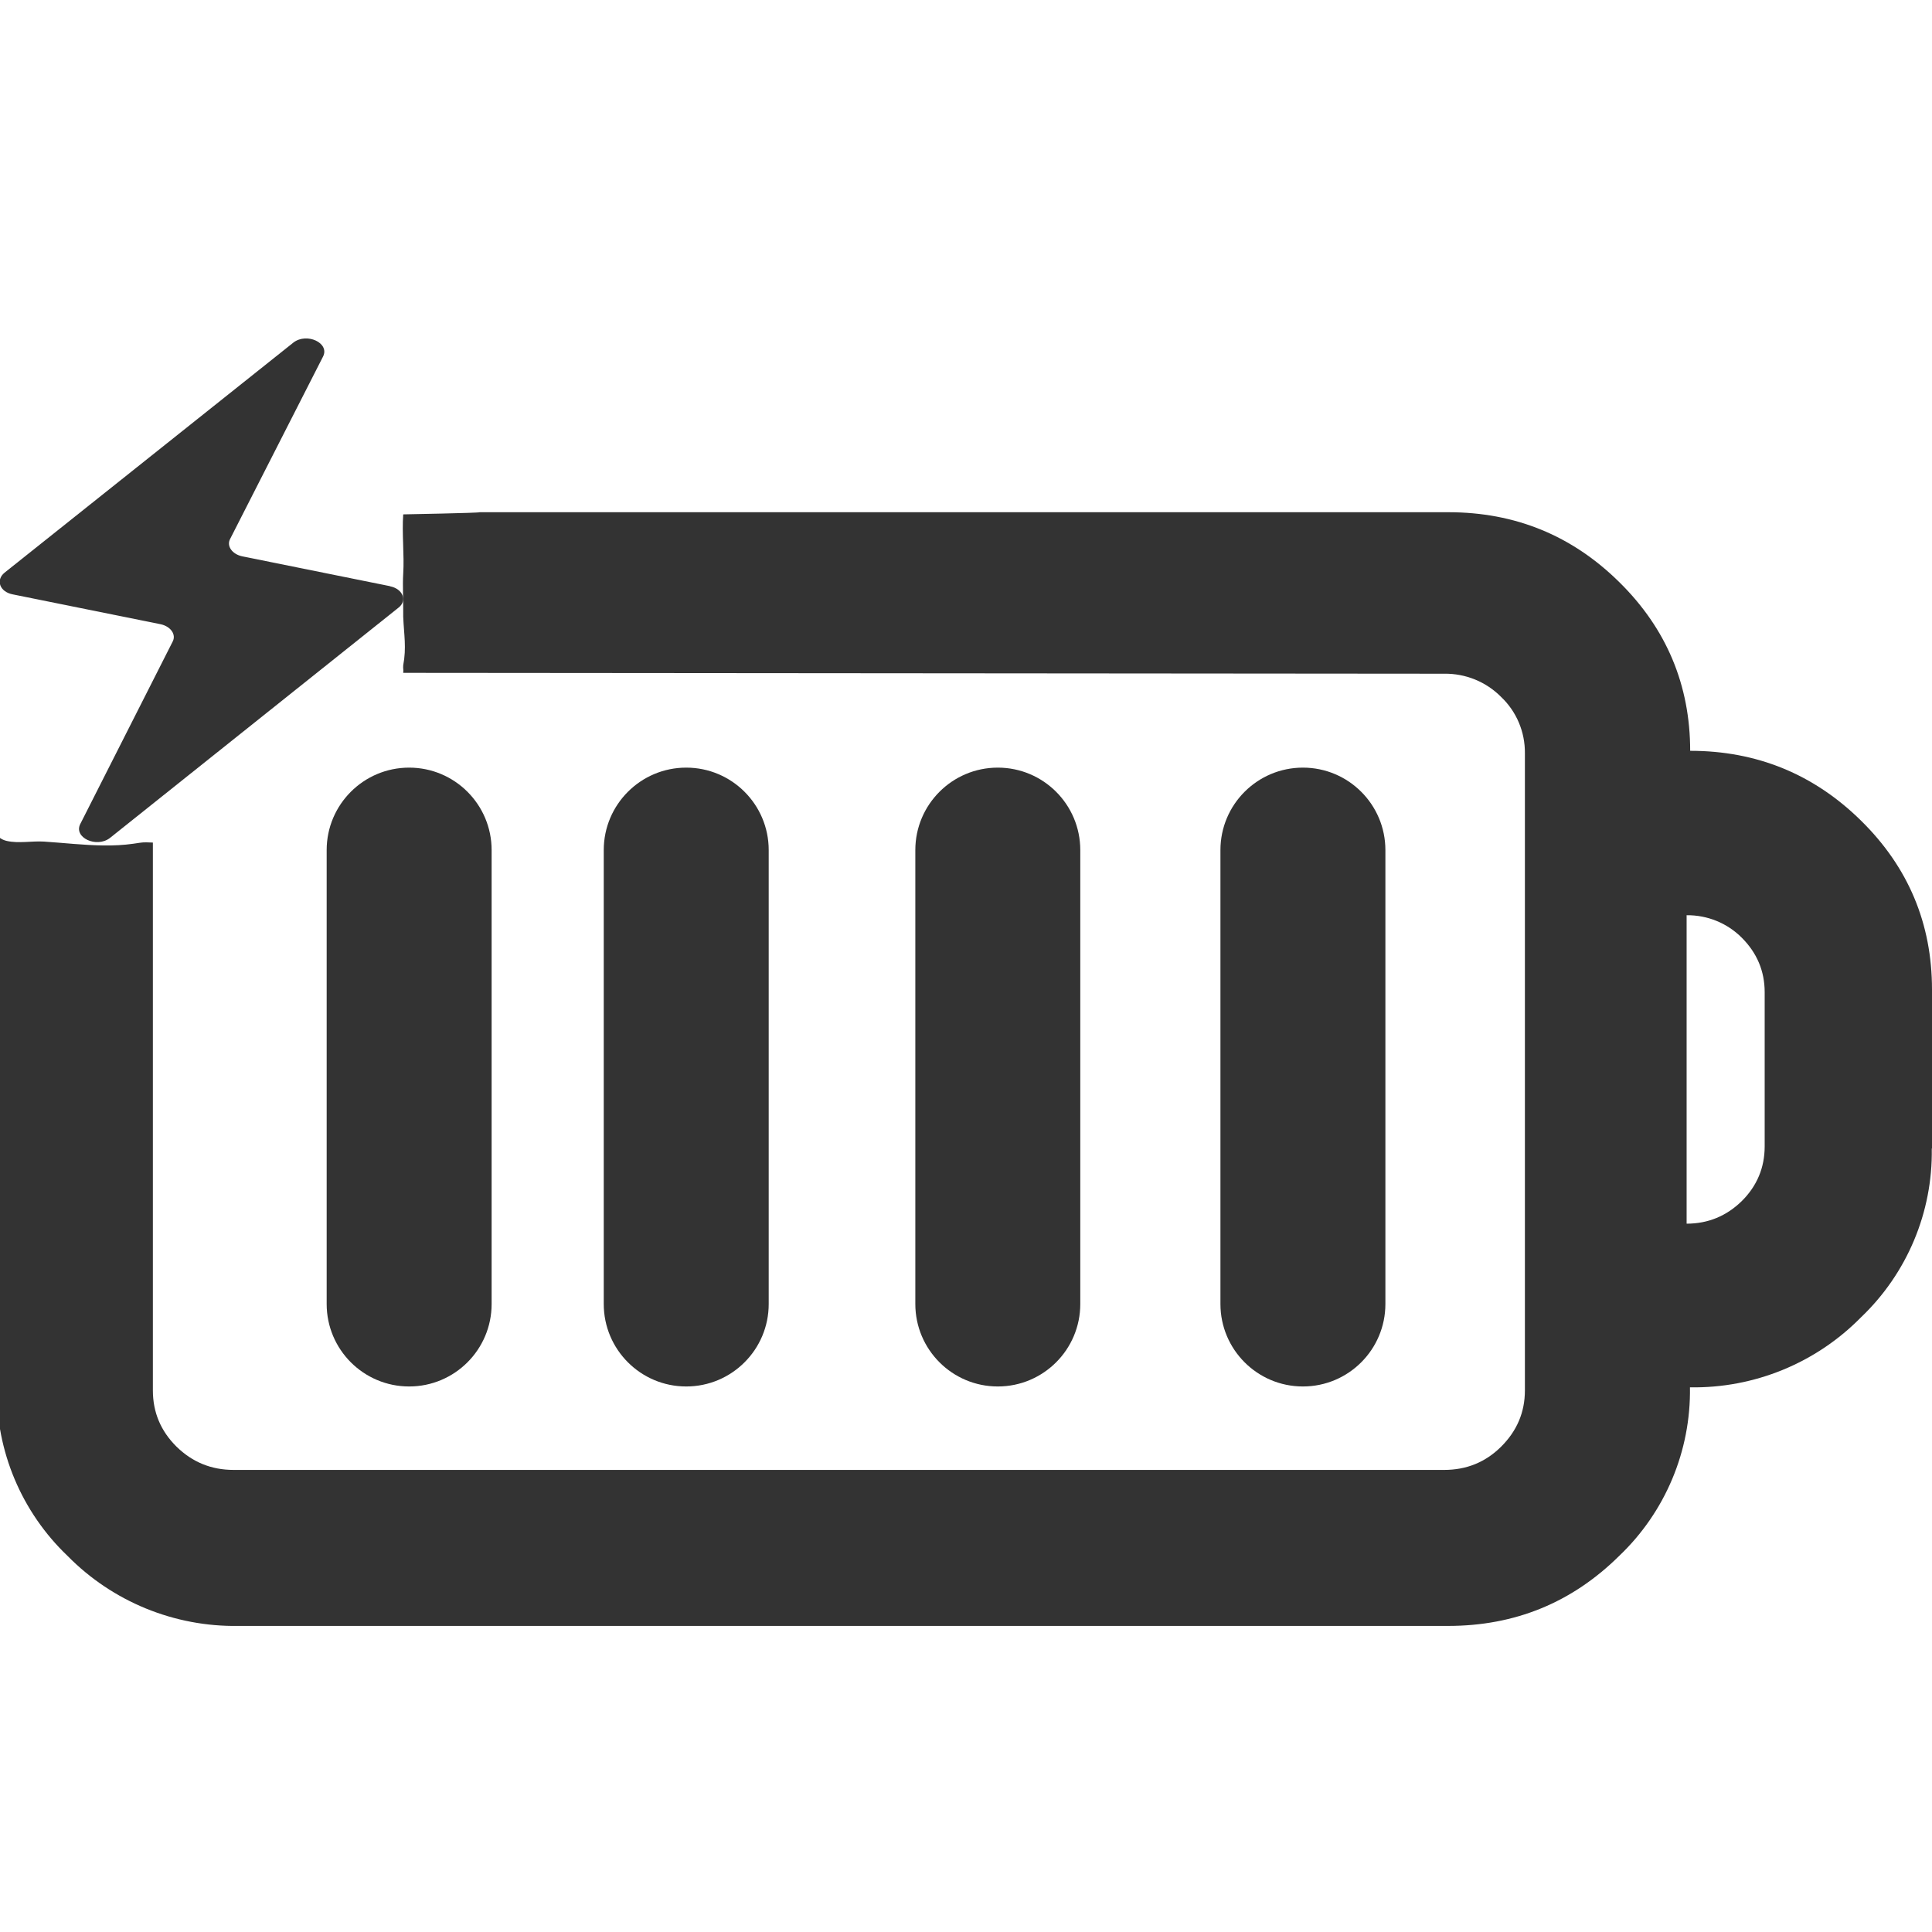
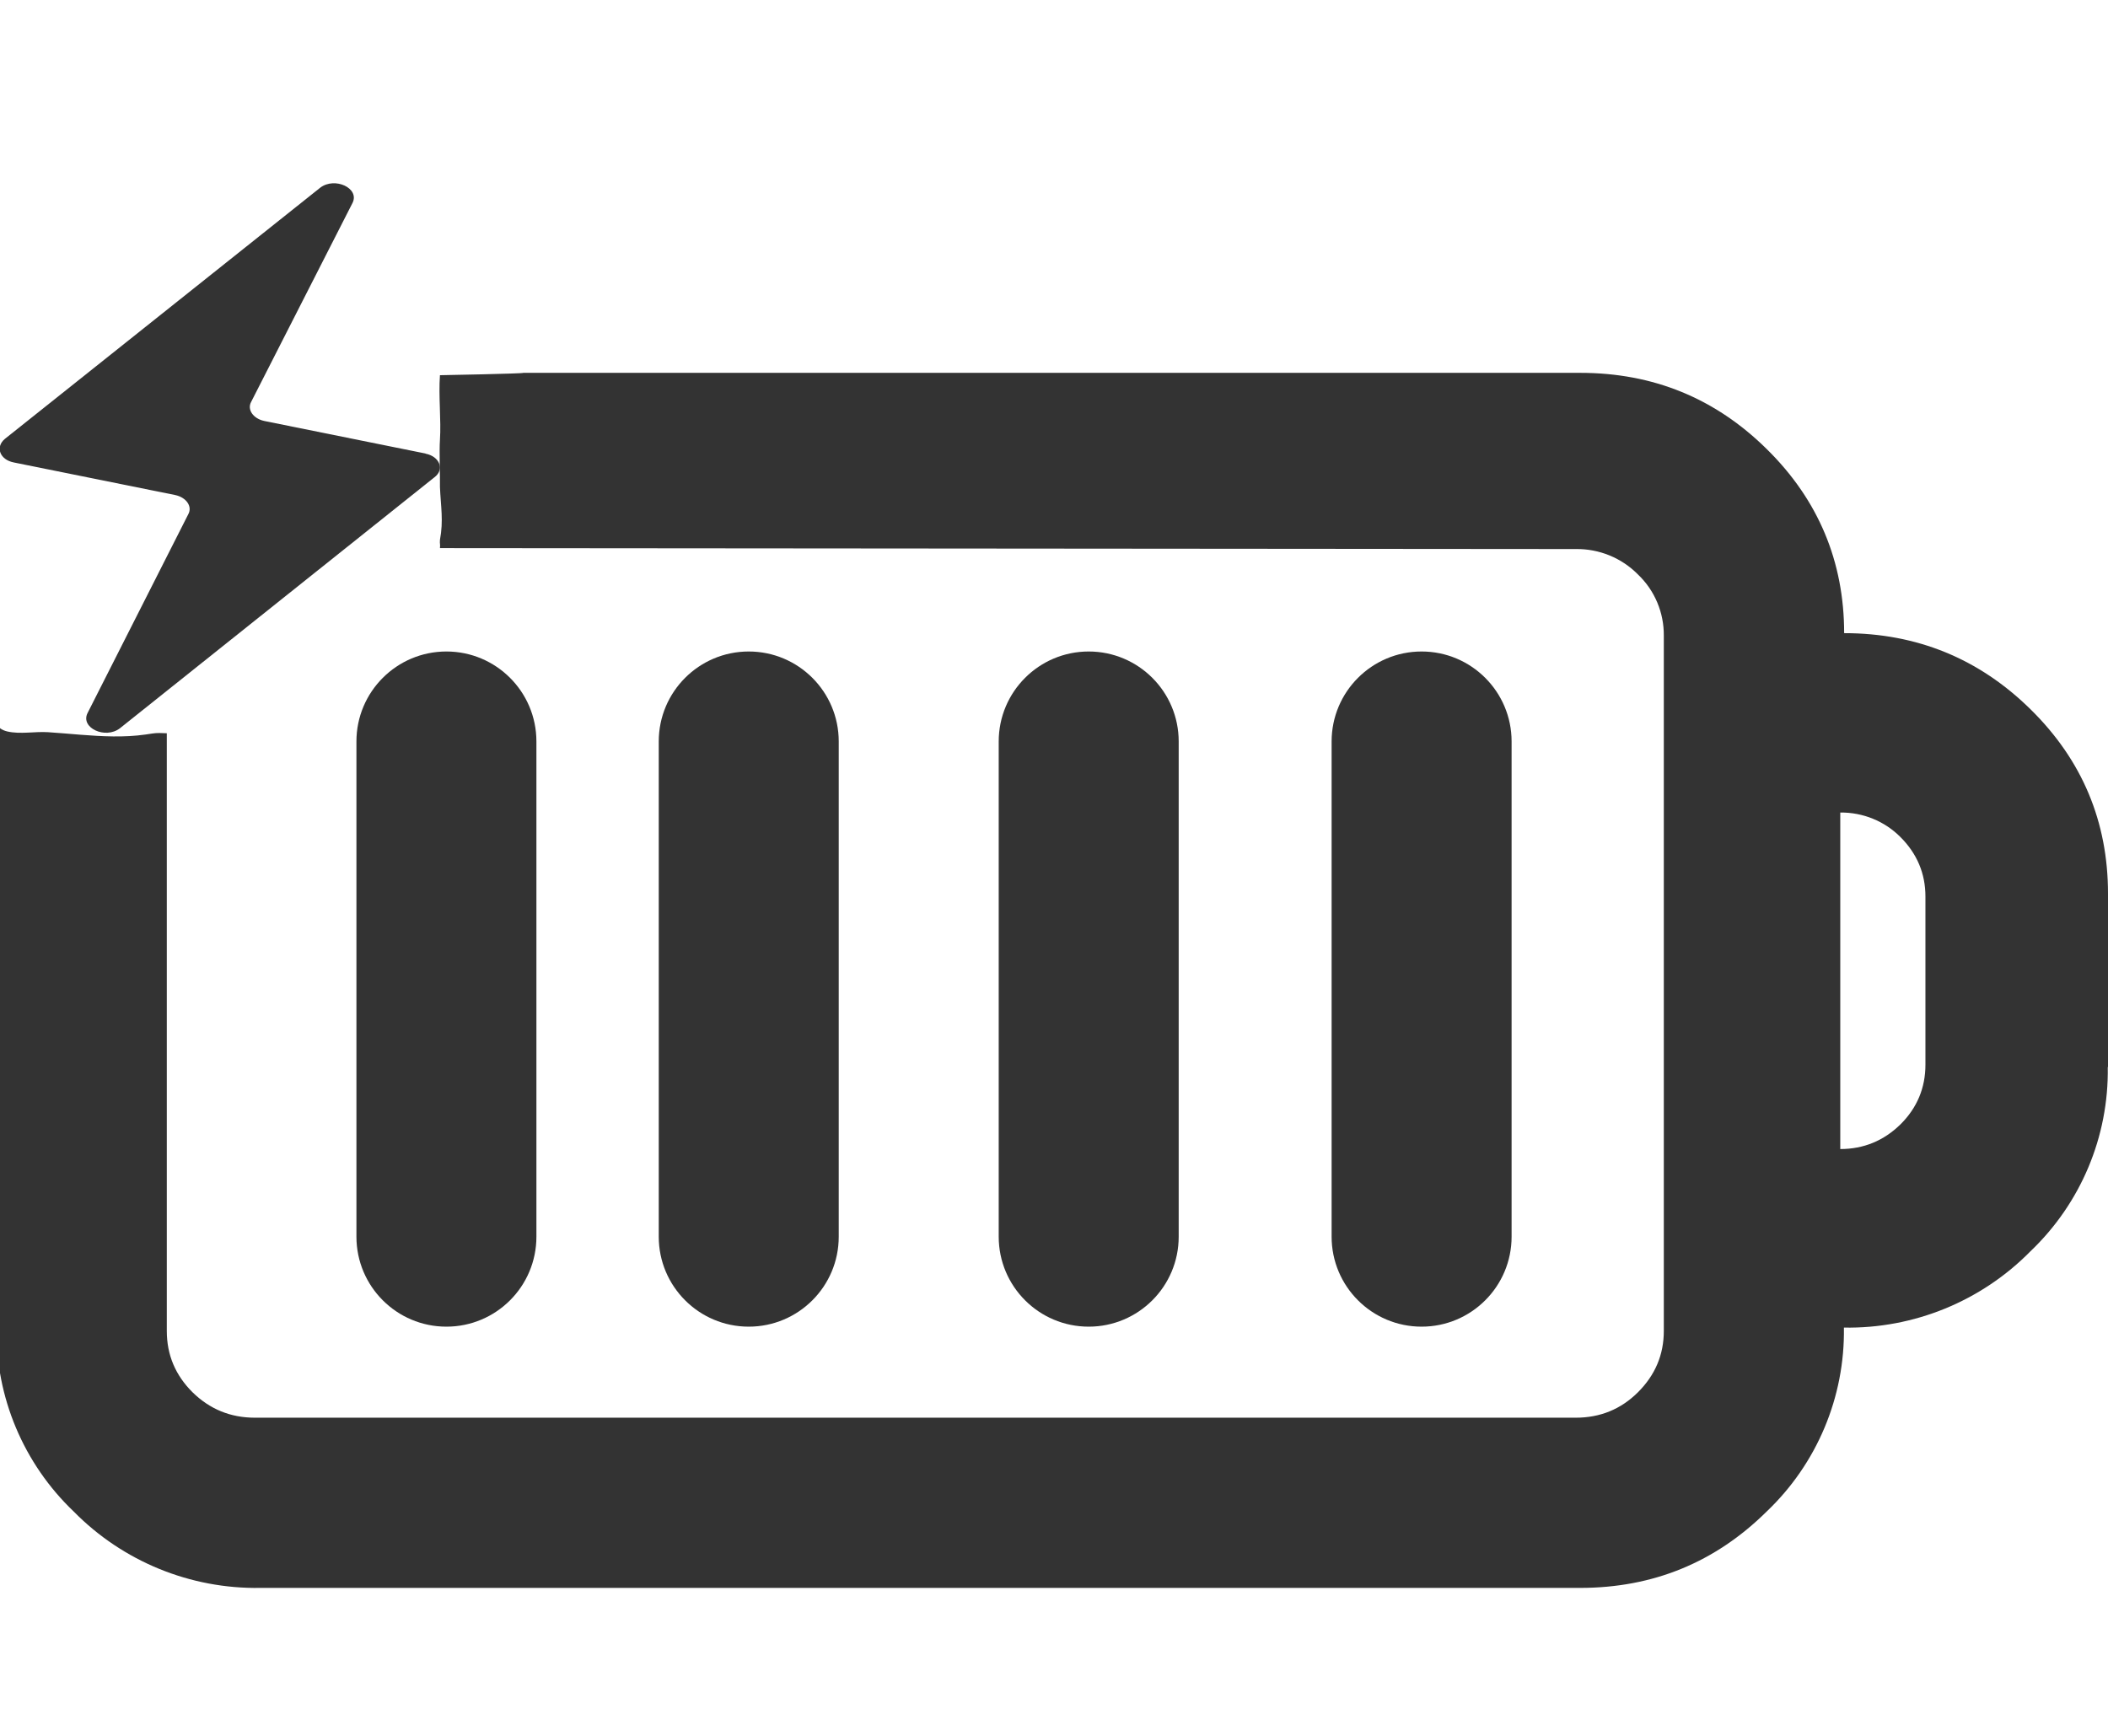
- <svg xmlns="http://www.w3.org/2000/svg" id="_图层_1" data-name="图层_1" version="1.1" viewBox="0 0 1792 1224" width="35" height="35">
+ <svg xmlns="http://www.w3.org/2000/svg" id="_图层_1" data-name="图层_1" version="1.1" viewBox="0 0 1792 1224" width="17" height="14">
  <defs>
    <style>
      .st0 {
        fill: #444;
      }

      .st1 {
        fill: #333;
      }

      .st2, .st3, .st4 {
        display: none;
      }

      .st3 {
        fill: #ed333b;
      }

      .st4 {
        fill: #ff7800;
      }
    </style>
  </defs>
  <path class="st1" d="M1792,781.2v-147.4c0-61-21.9-113.4-65.7-156.5-43.8-43.2-96.8-64.9-158.6-64.9,0-60.9-22-113.4-65.7-156.4-43.8-43.3-96.7-64.9-158.6-64.9H444.9c.4.7-70.9,2-70.9,2-1.3,17.7,1.1,37.8,0,55-.7,10.4.2,29.5,0,40,.7,16.8,3.1,28.5,0,45-.3,3.8.4,3.2,0,7l965.5.8c19.9-.3,39,7.5,52.9,21.6,14.3,13.6,22.2,32.5,22,52.2v590.9c0,20.4-7.4,37.6-22,52.2-14.6,14.5-32.2,21.6-52.9,21.6H216.7c-20.7,0-38.3-7.2-53-21.6-14.6-14.5-21.9-31.8-21.9-52.2v-508.1c-2.1,0-4.2-.2-6.3-.2-4.1-.1-7.9.8-11.9,1.3-9.1,1.3-18.2,1.7-27.4,1.6-18.5-.2-36.9-2.4-55.4-3.6-11.3-.7-23.5,1.9-34.5-.6-4-.9-7-2.9-9.3-5.5v512.4c-.8,59,23,115.6,65.7,156.3,41.7,42.4,99.1,65.9,158.6,64.9h1121.9c61.9,0,114.8-21.6,158.6-64.9,42.8-40.7,66.6-97.4,65.7-156.4,59.6,1,116.9-22.5,158.6-64.9,42.8-40.8,66.6-97.5,65.7-156.5ZM1636.8,779.3c0,19.7-7.1,36.7-21.2,50.7-14.2,13.9-31.3,21-51.2,21v-286.1c19.2-.2,37.7,7.3,51.2,20.9,14.1,14.1,21.2,31,21.2,50.5v142.9Z" />
  <path class="st1" d="M361.8,259.7l-137.2-27.7c-9.3-2-14.7-9.6-11.1-16.2l86.2-169.2c6.2-12.5-15.1-22.4-27.5-12.9L4.2,247.2c-8.4,6.9-4.4,17.8,7.6,20.1l137.2,27.7c9.3,2,14.7,9.6,11.1,16.2l-85.7,169.2c-6.2,12.5,15.1,22.4,27.5,12.9l267.4-213.4c8.9-6.6,4.4-17.8-7.6-20.1Z" />
  <g class="st2">
    <path class="st0" d="M1344.2,195c61.8,0,114.6,21.5,158.3,64.7,43.7,42.9,65.6,95.1,65.6,155.8,61.7,0,114.6,21.6,158.3,64.7,43.7,42.9,65.6,95.1,65.6,155.9v146.9c.9,58.8-22.9,115.3-65.6,155.9-41.6,42.3-98.9,65.6-158.3,64.7.8,58.8-22.9,115.2-65.6,155.8-43.7,43.1-96.5,64.7-158.3,64.7H224.9c-59.4,1-116.7-22.4-158.3-64.7C24,1118.7.2,1062.3,1,1003.6V415.5c0-60.6,21.8-112.9,65.6-155.8,41.6-42.3,98.9-65.7,158.3-64.7h1119.4ZM1345.6,339.1H225.4c-20.6,0-38.2,7.1-52.9,21.6-14.2,13.6-22.1,32.4-21.9,52v588.6c0,20.3,7.3,37.5,21.9,52,14.7,14.4,32.3,21.6,52.9,21.6h1120.2c20.7,0,38.2-7.1,52.8-21.6,14.5-14.5,21.9-31.7,21.9-52V412.6c.2-19.6-7.7-38.4-21.9-52-13.9-14.1-33-21.9-52.8-21.6ZM1570,564.8v285c19.9,0,36.9-7.1,51.1-20.9,14-14,21.1-30.8,21.1-50.5v-142.4c0-19.5-7.1-36.3-21.1-50.3-13.5-13.6-32-21.1-51.1-20.9h0Z" />
  </g>
  <rect class="st3" x="686" y="384.8" width="165" height="666" rx="82.5" ry="82.5" transform="translate(549.1 -310.6) rotate(34.9)" />
  <rect class="st1" x="303" y="428" width="153" height="574" rx="76.5" ry="76.5" />
  <rect class="st3" x="657.8" y="360.6" width="180" height="717.2" rx="90" ry="90" transform="translate(-289.7 711.3) rotate(-43.4)" />
  <polygon class="st2" points="466.3 431.6 466.3 1002.7 234.1 1002.7 234.1 431.7 466.3 431.7 466.3 431.6" />
  <polygon class="st2" points="760.3 431.6 760.3 1002.7 528.2 1002.7 528.2 431.7 760.2 431.7 760.3 431.6" />
  <polygon class="st2" points="1049.2 431.6 1049.2 1002.7 817 1002.7 817 431.7 1049.1 431.7 1049.2 431.6" />
  <polygon class="st2" points="1338 431.6 1338 1002.7 1105.9 1002.7 1105.9 431.7 1338 431.7 1338 431.6" />
  <path class="st4" d="M217.5,320h0c-41.7,0-75.5-25.4-75.5-56.7L141,0s34.8,1.5,76.5,1.5h0C259.2,1.5,293,0,293,0v263.3c0,31.3-33.8,56.7-75.5,56.7Z" />
  <ellipse class="st4" cx="216.5" cy="458.5" rx="75.5" ry="74.5" />
  <rect class="st1" x="560" y="428" width="153" height="574" rx="76.5" ry="76.5" />
  <rect class="st1" x="849" y="428" width="153" height="574" rx="76.5" ry="76.5" />
  <rect class="st1" x="1132" y="428" width="153" height="574" rx="76.5" ry="76.5" />
</svg>
